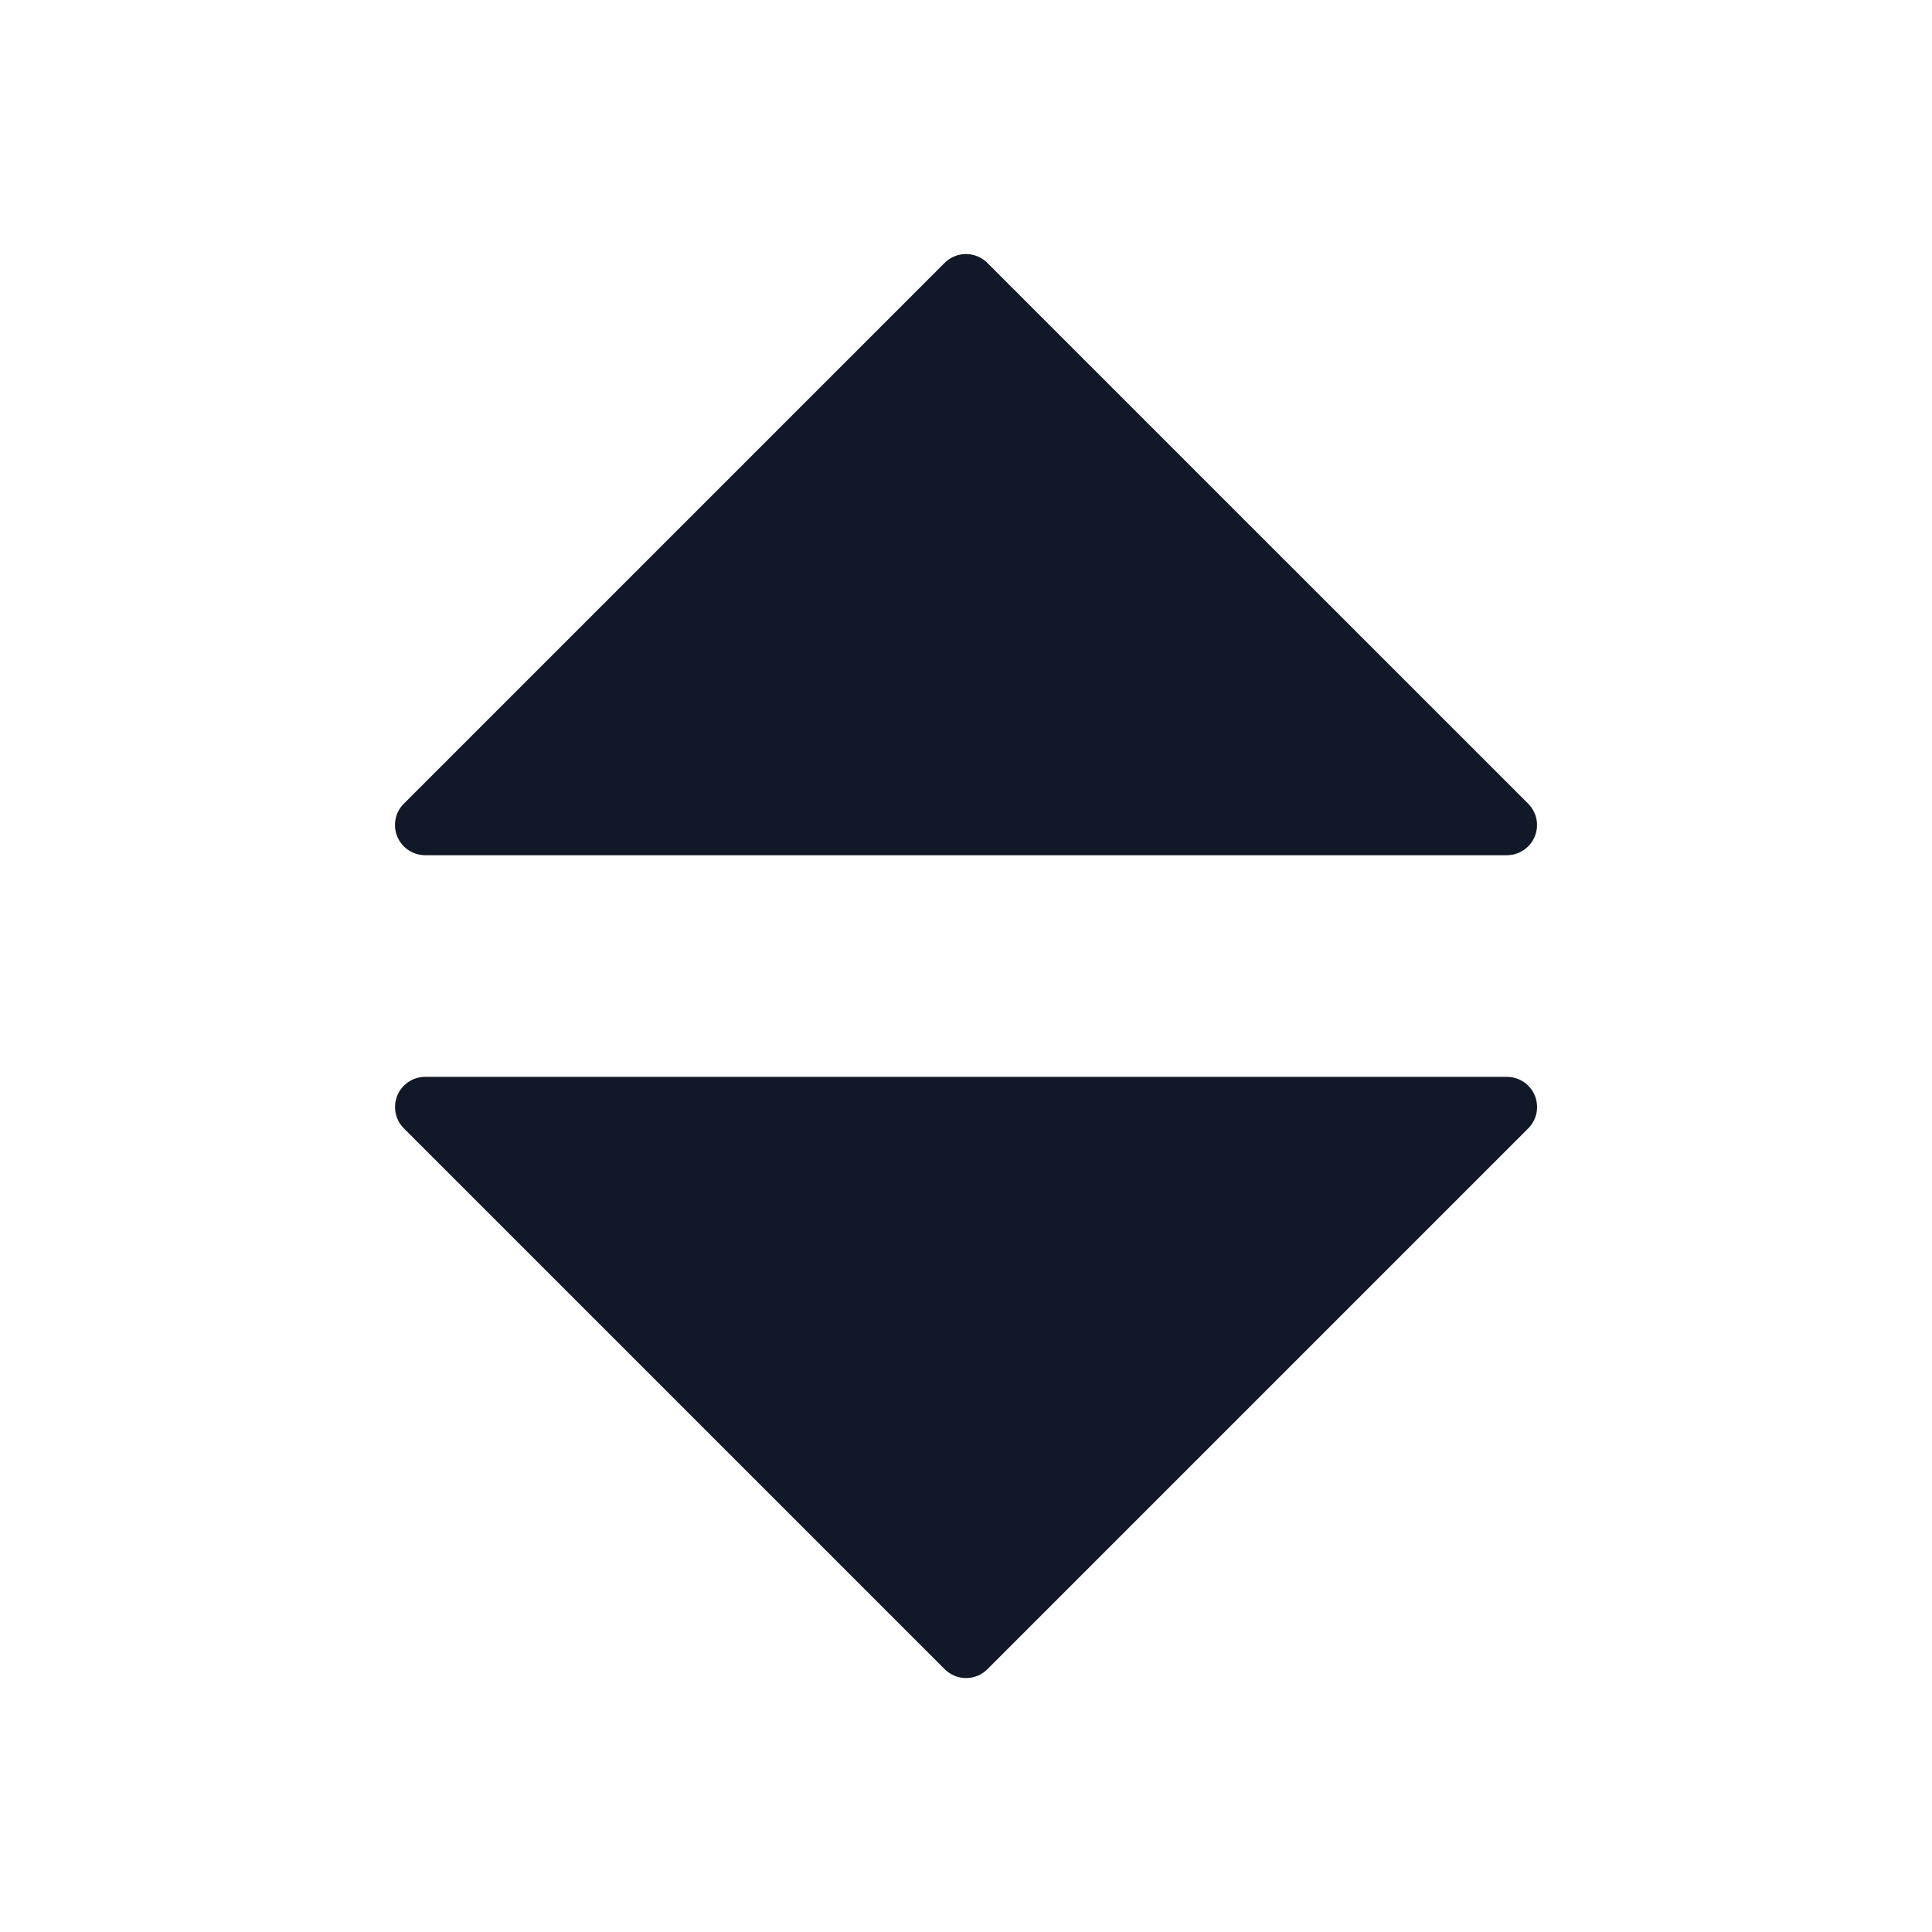
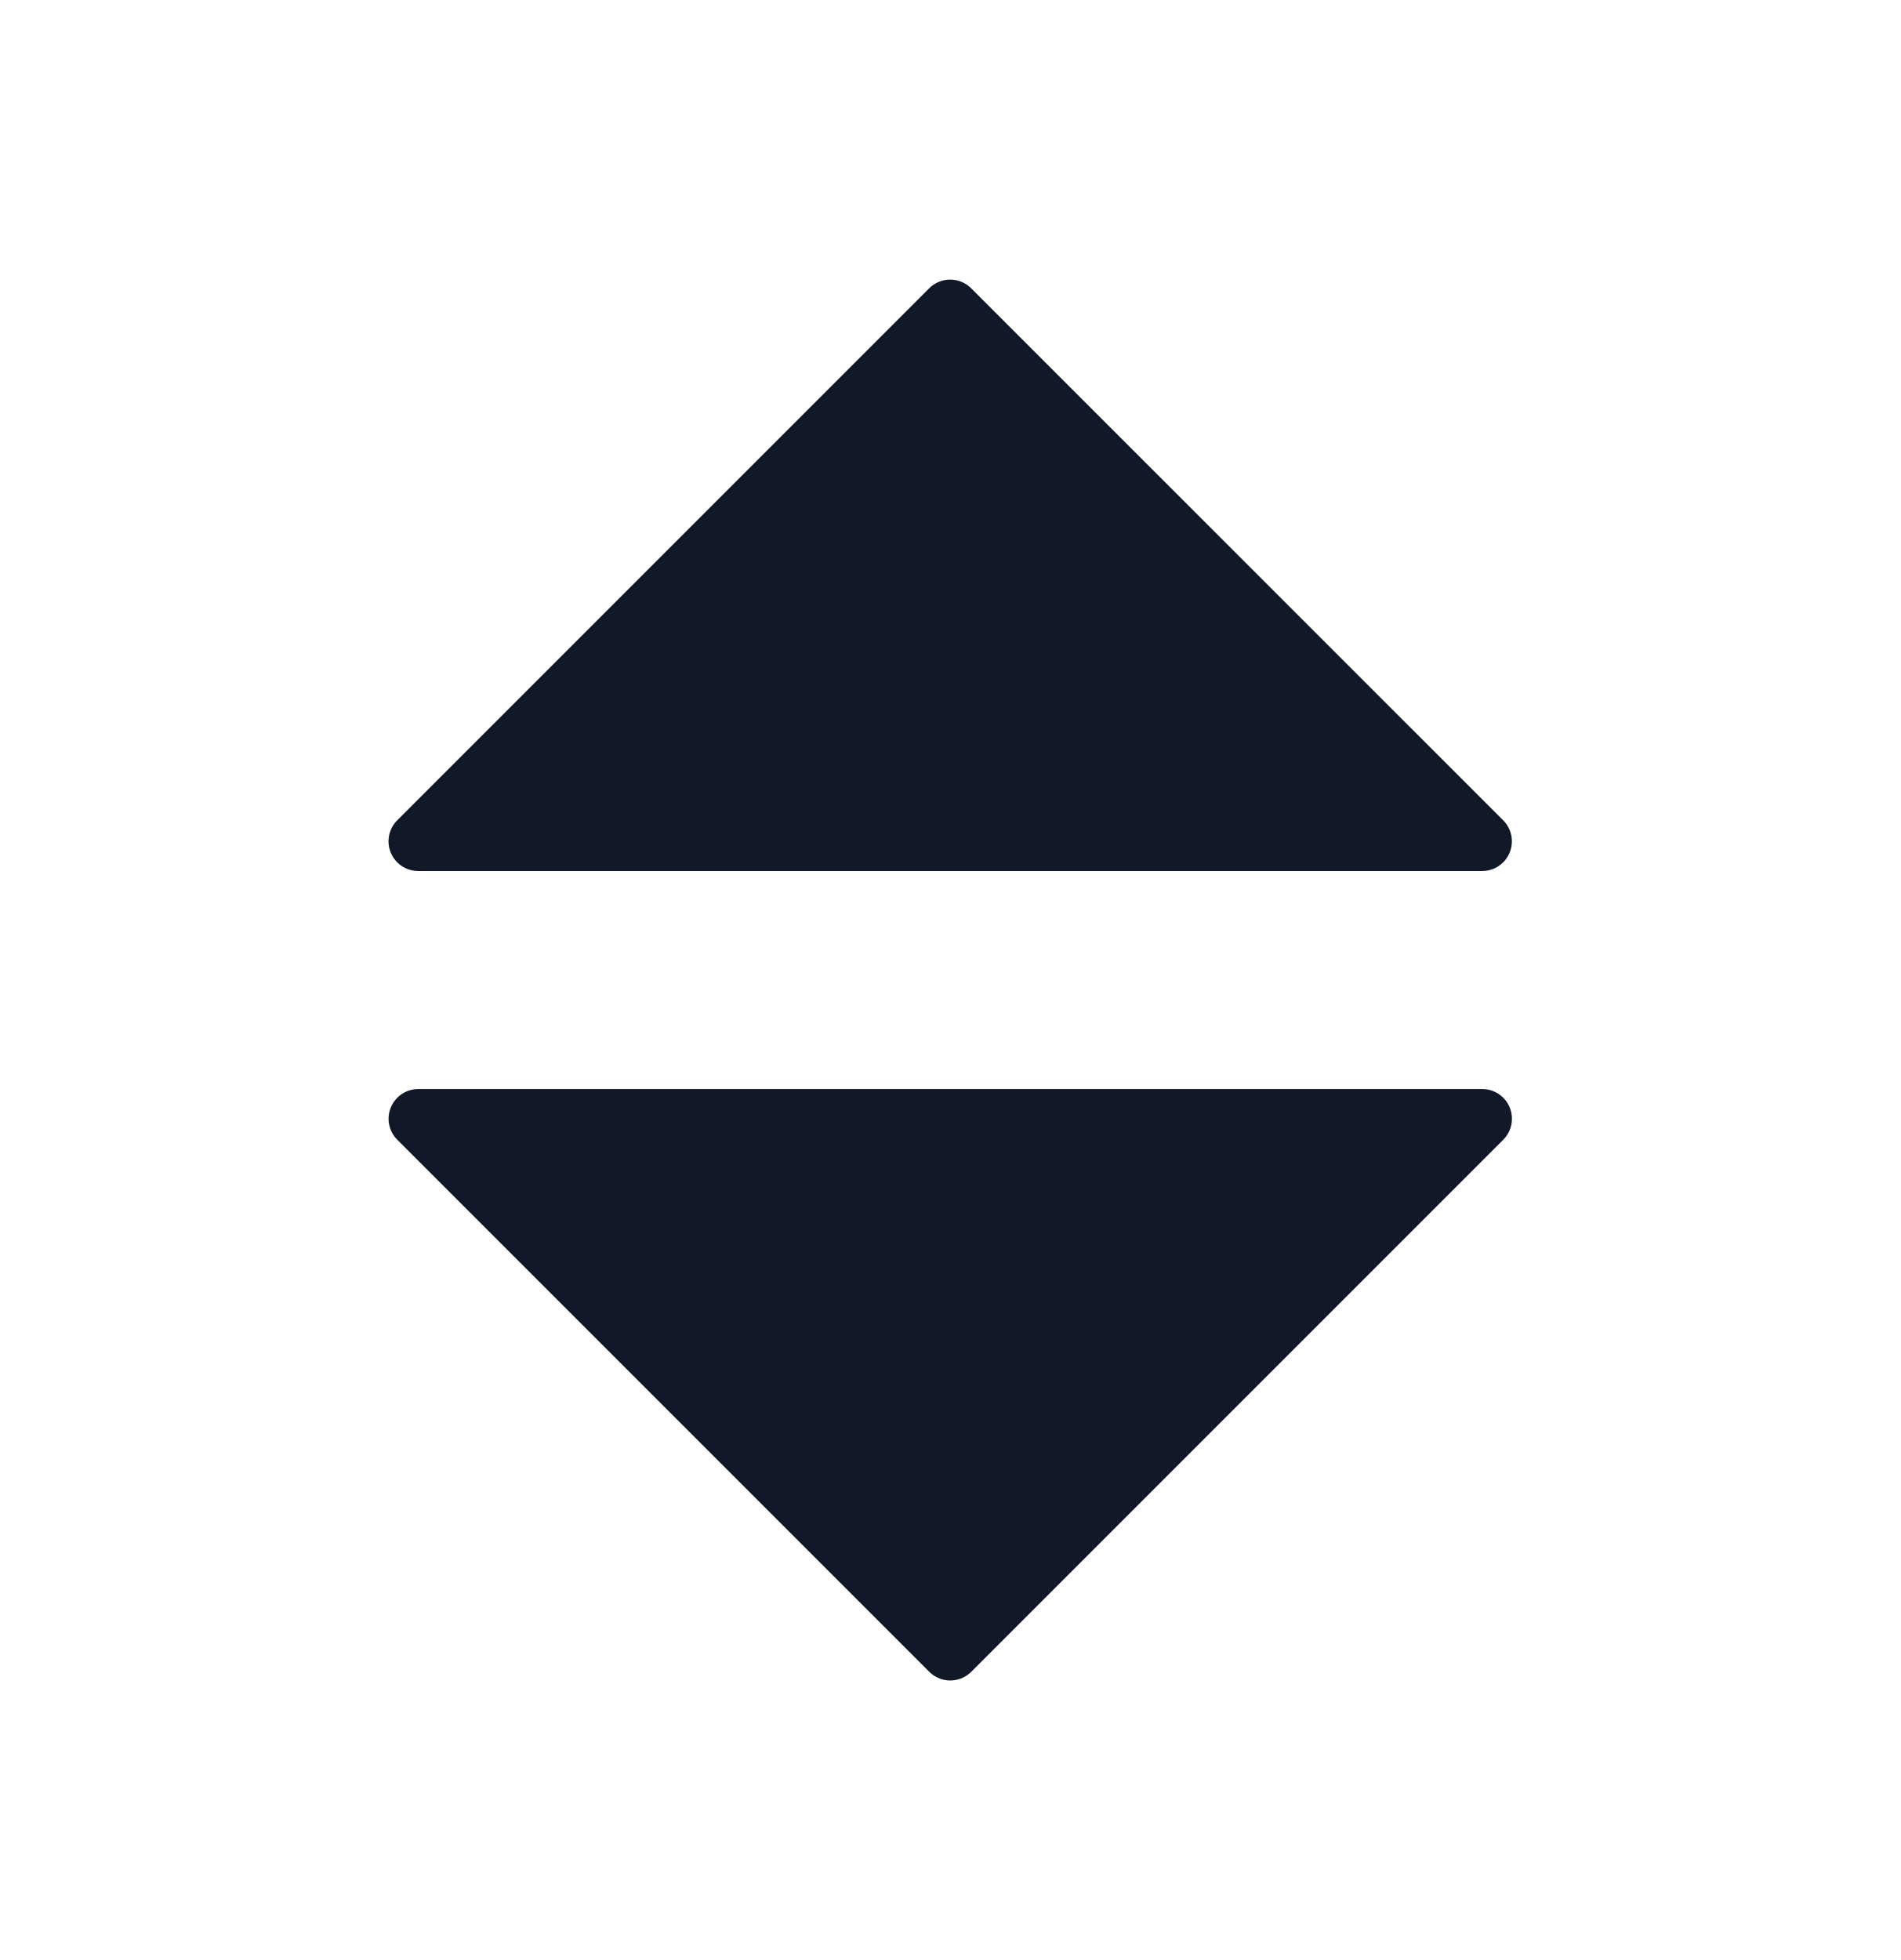
- <svg xmlns="http://www.w3.org/2000/svg" width="32" height="32" fill="none" viewBox="0 0 32 32">
-   <path fill="#111827" d="m16.353 4.354 8.958 8.957a.5.5 0 0 1-.354.854H7.042a.5.5 0 0 1-.353-.854l8.957-8.957a.5.5 0 0 1 .707 0ZM15.646 27.646 6.69 18.69a.5.5 0 0 1 .353-.854h17.915a.5.5 0 0 1 .354.854l-8.957 8.957a.5.5 0 0 1-.708 0Z" />
+ <svg xmlns="http://www.w3.org/2000/svg" width="32" height="33" fill="none" viewBox="0 0 32 33">
+   <path fill="#111827" d="m16.353 4.854 8.958 8.957a.5.5 0 0 1-.354.854H7.042a.5.5 0 0 1-.353-.854l8.957-8.957a.5.5 0 0 1 .707 0ZM15.646 28.146 6.69 19.19a.5.5 0 0 1 .353-.854h17.915a.5.5 0 0 1 .354.854l-8.957 8.957a.5.5 0 0 1-.708 0Z" />
</svg>
